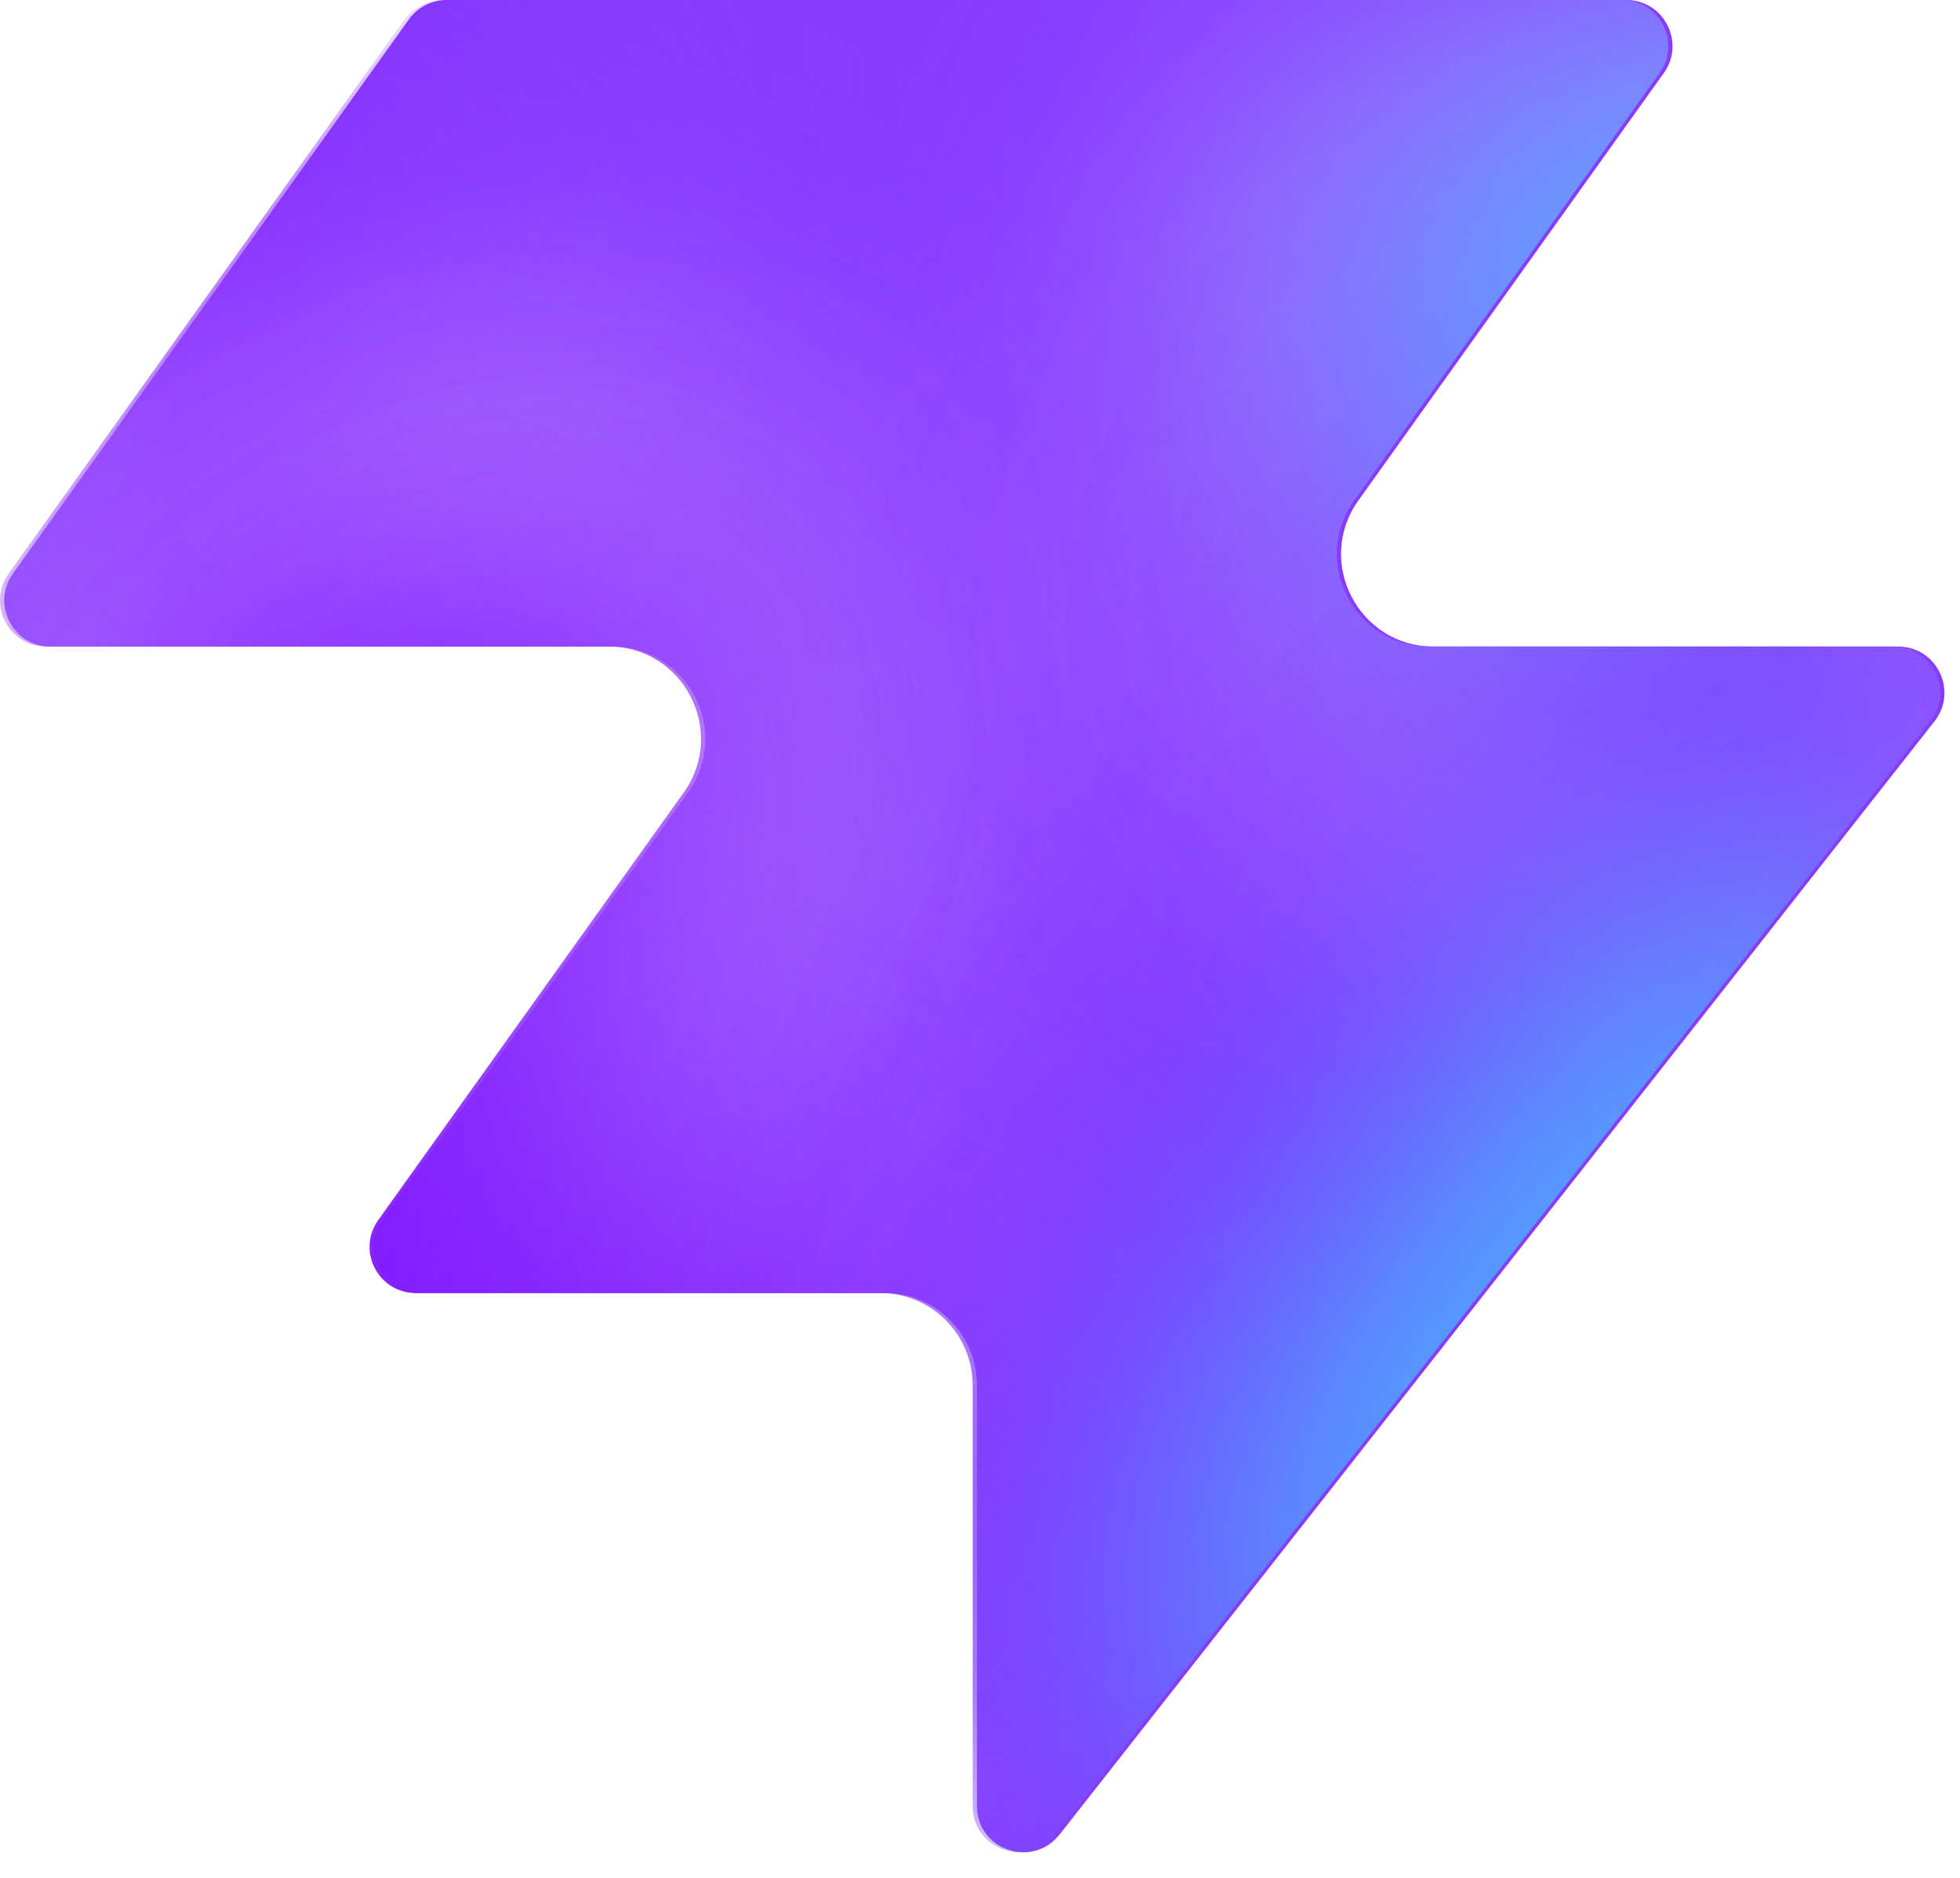
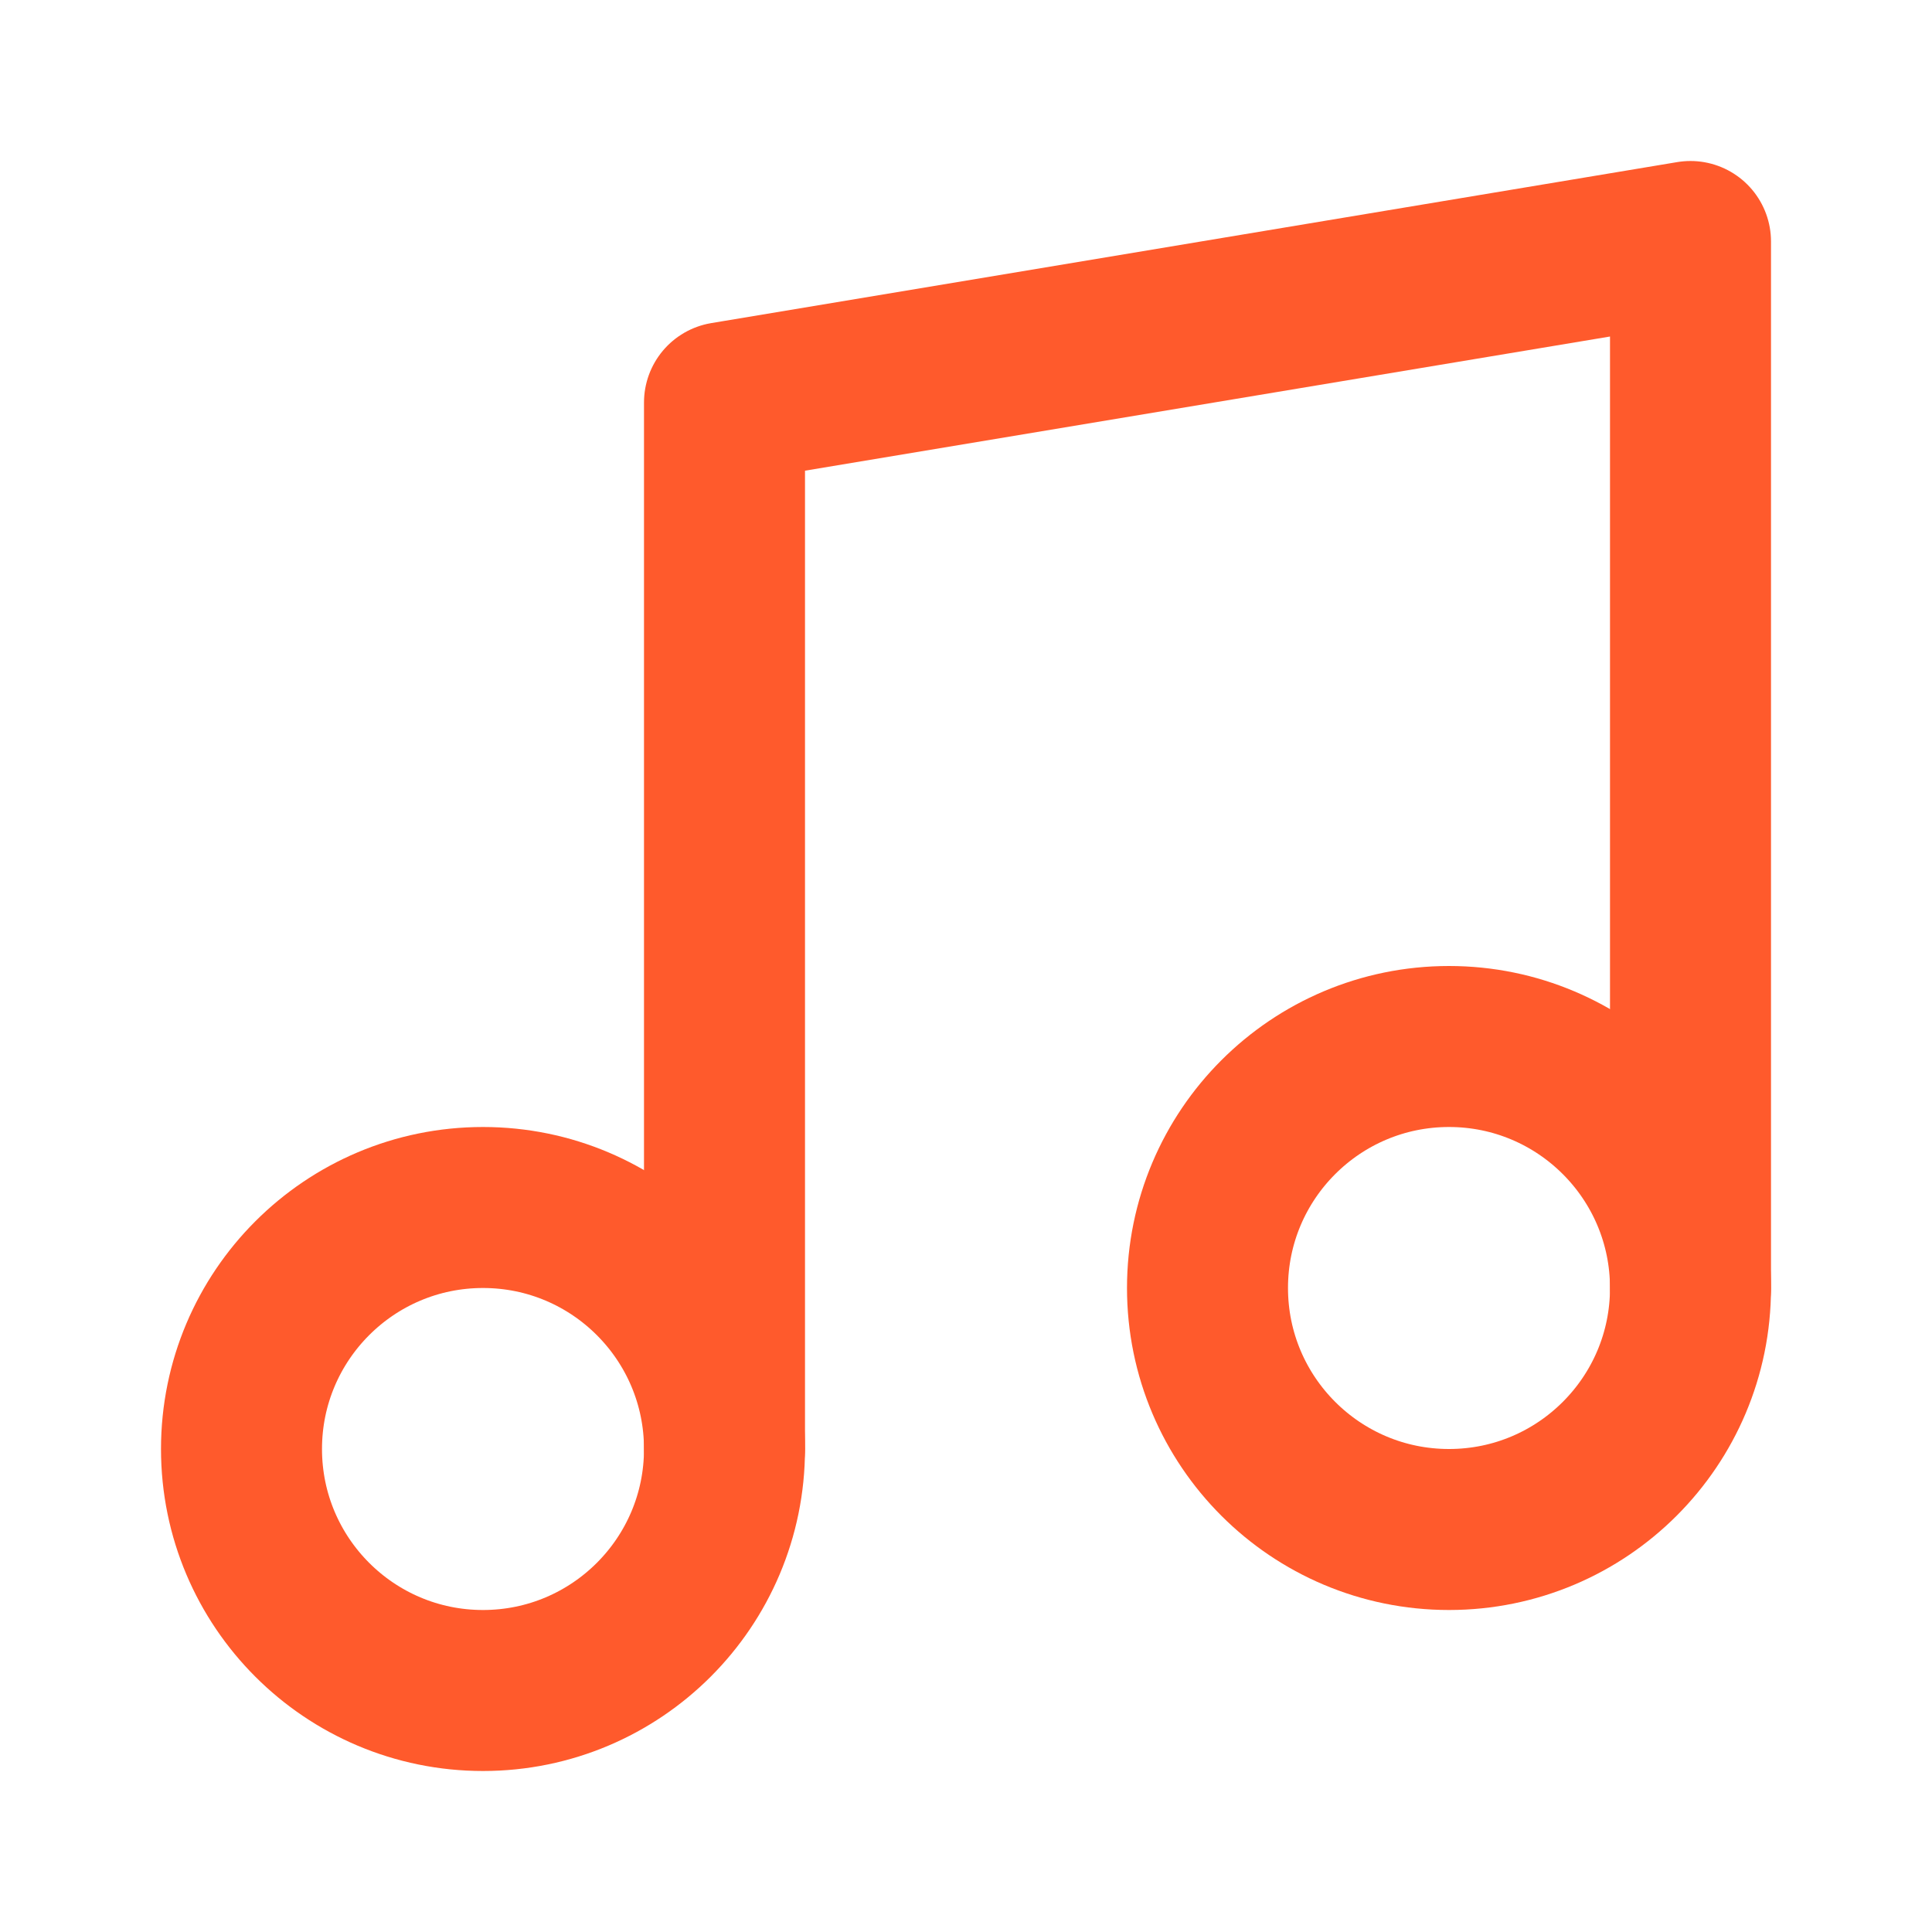
- <svg xmlns="http://www.w3.org/2000/svg" width="48" height="46" fill="none" viewBox="0 0 48 46">
-   <path fill="#863bff" d="M25.946 44.938c-.664.845-2.021.375-2.021-.698V33.937a2.26 2.26 0 0 0-2.262-2.262H10.287c-.92 0-1.456-1.04-.92-1.788l7.48-10.471c1.07-1.497 0-3.578-1.842-3.578H1.237c-.92 0-1.456-1.04-.92-1.788L10.013.474c.214-.297.556-.474.92-.474h28.894c.92 0 1.456 1.04.92 1.788l-7.48 10.471c-1.07 1.498 0 3.579 1.842 3.579h11.377c.943 0 1.473 1.088.89 1.83L25.947 44.94z" style="fill:#863bff;fill:color(display-p3 .525 .23 1);fill-opacity:1" />
-   <mask id="a" width="48" height="46" x="0" y="0" maskUnits="userSpaceOnUse" style="mask-type:alpha">
-     <path fill="#000" d="M25.842 44.938c-.664.844-2.021.375-2.021-.698V33.937a2.26 2.26 0 0 0-2.262-2.262H10.183c-.92 0-1.456-1.04-.92-1.788l7.48-10.471c1.07-1.498 0-3.579-1.842-3.579H1.133c-.92 0-1.456-1.04-.92-1.787L9.91.473c.214-.297.556-.474.92-.474h28.894c.92 0 1.456 1.04.92 1.788l-7.48 10.471c-1.07 1.498 0 3.578 1.842 3.578h11.377c.943 0 1.473 1.088.89 1.832L25.843 44.94z" style="fill:#000;fill-opacity:1" />
-   </mask>
-   <g mask="url(#a)">
-     <g filter="url(#b)">
-       <ellipse cx="5.508" cy="14.704" fill="#ede6ff" rx="5.508" ry="14.704" style="fill:#ede6ff;fill:color(display-p3 .927 .903 1);fill-opacity:1" transform="matrix(.00324 1 1 -.00324 -4.47 31.516)" />
-     </g>
-     <g filter="url(#c)">
-       <ellipse cx="10.399" cy="29.851" fill="#ede6ff" rx="10.399" ry="29.851" style="fill:#ede6ff;fill:color(display-p3 .927 .903 1);fill-opacity:1" transform="matrix(.00324 1 1 -.00324 -39.328 7.883)" />
-     </g>
-     <g filter="url(#d)">
-       <ellipse cx="5.508" cy="30.487" fill="#7e14ff" rx="5.508" ry="30.487" style="fill:#7e14ff;fill:color(display-p3 .492 .077 1);fill-opacity:1" transform="rotate(89.814 -25.913 -14.639)scale(1 -1)" />
-     </g>
-     <g filter="url(#e)">
-       <ellipse cx="5.508" cy="30.599" fill="#7e14ff" rx="5.508" ry="30.599" style="fill:#7e14ff;fill:color(display-p3 .492 .077 1);fill-opacity:1" transform="rotate(89.814 -32.644 -3.334)scale(1 -1)" />
-     </g>
-     <g filter="url(#f)">
-       <ellipse cx="5.508" cy="30.599" fill="#7e14ff" rx="5.508" ry="30.599" style="fill:#7e14ff;fill:color(display-p3 .492 .077 1);fill-opacity:1" transform="matrix(.00324 1 1 -.00324 -34.34 30.47)" />
-     </g>
-     <g filter="url(#g)">
-       <ellipse cx="14.072" cy="22.078" fill="#ede6ff" rx="14.072" ry="22.078" style="fill:#ede6ff;fill:color(display-p3 .927 .903 1);fill-opacity:1" transform="rotate(93.35 24.506 48.493)scale(-1 1)" />
-     </g>
-     <g filter="url(#h)">
-       <ellipse cx="3.47" cy="21.501" fill="#7e14ff" rx="3.47" ry="21.501" style="fill:#7e14ff;fill:color(display-p3 .492 .077 1);fill-opacity:1" transform="rotate(89.009 28.708 47.59)scale(-1 1)" />
-     </g>
-     <g filter="url(#i)">
-       <ellipse cx="3.47" cy="21.501" fill="#7e14ff" rx="3.47" ry="21.501" style="fill:#7e14ff;fill:color(display-p3 .492 .077 1);fill-opacity:1" transform="rotate(89.009 28.708 47.59)scale(-1 1)" />
-     </g>
-     <g filter="url(#j)">
-       <ellipse cx=".387" cy="8.972" fill="#7e14ff" rx="4.407" ry="29.108" style="fill:#7e14ff;fill:color(display-p3 .492 .077 1);fill-opacity:1" transform="rotate(39.51 .387 8.972)" />
-     </g>
-     <g filter="url(#k)">
-       <ellipse cx="47.523" cy="-6.092" fill="#7e14ff" rx="4.407" ry="29.108" style="fill:#7e14ff;fill:color(display-p3 .492 .077 1);fill-opacity:1" transform="rotate(37.892 47.523 -6.092)" />
-     </g>
-     <g filter="url(#l)">
-       <ellipse cx="41.412" cy="6.333" fill="#47bfff" rx="5.971" ry="9.665" style="fill:#47bfff;fill:color(display-p3 .28 .748 1);fill-opacity:1" transform="rotate(37.892 41.412 6.333)" />
-     </g>
-     <g filter="url(#m)">
-       <ellipse cx="-1.879" cy="38.332" fill="#7e14ff" rx="4.407" ry="29.108" style="fill:#7e14ff;fill:color(display-p3 .492 .077 1);fill-opacity:1" transform="rotate(37.892 -1.88 38.332)" />
-     </g>
-     <g filter="url(#n)">
-       <ellipse cx="-1.879" cy="38.332" fill="#7e14ff" rx="4.407" ry="29.108" style="fill:#7e14ff;fill:color(display-p3 .492 .077 1);fill-opacity:1" transform="rotate(37.892 -1.88 38.332)" />
-     </g>
-     <g filter="url(#o)">
-       <ellipse cx="35.651" cy="29.907" fill="#7e14ff" rx="4.407" ry="29.108" style="fill:#7e14ff;fill:color(display-p3 .492 .077 1);fill-opacity:1" transform="rotate(37.892 35.651 29.907)" />
-     </g>
-     <g filter="url(#p)">
-       <ellipse cx="38.418" cy="32.4" fill="#47bfff" rx="5.971" ry="15.297" style="fill:#47bfff;fill:color(display-p3 .28 .748 1);fill-opacity:1" transform="rotate(37.892 38.418 32.4)" />
-     </g>
-   </g>
-   <defs>
-     <filter id="b" width="60.045" height="41.654" x="-19.77" y="16.149" color-interpolation-filters="sRGB" filterUnits="userSpaceOnUse">
-       <feFlood flood-opacity="0" result="BackgroundImageFix" />
-       <feBlend in="SourceGraphic" in2="BackgroundImageFix" result="shape" />
-       <feGaussianBlur result="effect1_foregroundBlur_2002_17158" stdDeviation="7.659" />
-     </filter>
-     <filter id="c" width="90.34" height="51.437" x="-54.613" y="-7.533" color-interpolation-filters="sRGB" filterUnits="userSpaceOnUse">
-       <feFlood flood-opacity="0" result="BackgroundImageFix" />
-       <feBlend in="SourceGraphic" in2="BackgroundImageFix" result="shape" />
-       <feGaussianBlur result="effect1_foregroundBlur_2002_17158" stdDeviation="7.659" />
-     </filter>
-     <filter id="d" width="79.355" height="29.4" x="-49.64" y="2.03" color-interpolation-filters="sRGB" filterUnits="userSpaceOnUse">
-       <feFlood flood-opacity="0" result="BackgroundImageFix" />
-       <feBlend in="SourceGraphic" in2="BackgroundImageFix" result="shape" />
-       <feGaussianBlur result="effect1_foregroundBlur_2002_17158" stdDeviation="4.596" />
-     </filter>
-     <filter id="e" width="79.579" height="29.4" x="-45.045" y="20.029" color-interpolation-filters="sRGB" filterUnits="userSpaceOnUse">
-       <feFlood flood-opacity="0" result="BackgroundImageFix" />
-       <feBlend in="SourceGraphic" in2="BackgroundImageFix" result="shape" />
-       <feGaussianBlur result="effect1_foregroundBlur_2002_17158" stdDeviation="4.596" />
-     </filter>
-     <filter id="f" width="79.579" height="29.4" x="-43.513" y="21.178" color-interpolation-filters="sRGB" filterUnits="userSpaceOnUse">
-       <feFlood flood-opacity="0" result="BackgroundImageFix" />
-       <feBlend in="SourceGraphic" in2="BackgroundImageFix" result="shape" />
-       <feGaussianBlur result="effect1_foregroundBlur_2002_17158" stdDeviation="4.596" />
-     </filter>
-     <filter id="g" width="74.749" height="58.852" x="15.756" y="-17.901" color-interpolation-filters="sRGB" filterUnits="userSpaceOnUse">
-       <feFlood flood-opacity="0" result="BackgroundImageFix" />
-       <feBlend in="SourceGraphic" in2="BackgroundImageFix" result="shape" />
-       <feGaussianBlur result="effect1_foregroundBlur_2002_17158" stdDeviation="7.659" />
-     </filter>
-     <filter id="h" width="61.377" height="25.362" x="23.548" y="2.284" color-interpolation-filters="sRGB" filterUnits="userSpaceOnUse">
-       <feFlood flood-opacity="0" result="BackgroundImageFix" />
-       <feBlend in="SourceGraphic" in2="BackgroundImageFix" result="shape" />
-       <feGaussianBlur result="effect1_foregroundBlur_2002_17158" stdDeviation="4.596" />
-     </filter>
-     <filter id="i" width="61.377" height="25.362" x="23.548" y="2.284" color-interpolation-filters="sRGB" filterUnits="userSpaceOnUse">
-       <feFlood flood-opacity="0" result="BackgroundImageFix" />
-       <feBlend in="SourceGraphic" in2="BackgroundImageFix" result="shape" />
-       <feGaussianBlur result="effect1_foregroundBlur_2002_17158" stdDeviation="4.596" />
-     </filter>
-     <filter id="j" width="56.045" height="63.649" x="-27.636" y="-22.853" color-interpolation-filters="sRGB" filterUnits="userSpaceOnUse">
-       <feFlood flood-opacity="0" result="BackgroundImageFix" />
-       <feBlend in="SourceGraphic" in2="BackgroundImageFix" result="shape" />
-       <feGaussianBlur result="effect1_foregroundBlur_2002_17158" stdDeviation="4.596" />
-     </filter>
-     <filter id="k" width="54.814" height="64.646" x="20.116" y="-38.415" color-interpolation-filters="sRGB" filterUnits="userSpaceOnUse">
-       <feFlood flood-opacity="0" result="BackgroundImageFix" />
-       <feBlend in="SourceGraphic" in2="BackgroundImageFix" result="shape" />
-       <feGaussianBlur result="effect1_foregroundBlur_2002_17158" stdDeviation="4.596" />
-     </filter>
-     <filter id="l" width="33.541" height="35.313" x="24.641" y="-11.323" color-interpolation-filters="sRGB" filterUnits="userSpaceOnUse">
-       <feFlood flood-opacity="0" result="BackgroundImageFix" />
-       <feBlend in="SourceGraphic" in2="BackgroundImageFix" result="shape" />
-       <feGaussianBlur result="effect1_foregroundBlur_2002_17158" stdDeviation="4.596" />
-     </filter>
-     <filter id="m" width="54.814" height="64.646" x="-29.286" y="6.009" color-interpolation-filters="sRGB" filterUnits="userSpaceOnUse">
-       <feFlood flood-opacity="0" result="BackgroundImageFix" />
-       <feBlend in="SourceGraphic" in2="BackgroundImageFix" result="shape" />
-       <feGaussianBlur result="effect1_foregroundBlur_2002_17158" stdDeviation="4.596" />
-     </filter>
-     <filter id="n" width="54.814" height="64.646" x="-29.286" y="6.009" color-interpolation-filters="sRGB" filterUnits="userSpaceOnUse">
-       <feFlood flood-opacity="0" result="BackgroundImageFix" />
-       <feBlend in="SourceGraphic" in2="BackgroundImageFix" result="shape" />
-       <feGaussianBlur result="effect1_foregroundBlur_2002_17158" stdDeviation="4.596" />
-     </filter>
-     <filter id="o" width="54.814" height="64.646" x="8.244" y="-2.416" color-interpolation-filters="sRGB" filterUnits="userSpaceOnUse">
-       <feFlood flood-opacity="0" result="BackgroundImageFix" />
-       <feBlend in="SourceGraphic" in2="BackgroundImageFix" result="shape" />
-       <feGaussianBlur result="effect1_foregroundBlur_2002_17158" stdDeviation="4.596" />
-     </filter>
-     <filter id="p" width="39.409" height="43.623" x="18.713" y="10.588" color-interpolation-filters="sRGB" filterUnits="userSpaceOnUse">
-       <feFlood flood-opacity="0" result="BackgroundImageFix" />
-       <feBlend in="SourceGraphic" in2="BackgroundImageFix" result="shape" />
-       <feGaussianBlur result="effect1_foregroundBlur_2002_17158" stdDeviation="4.596" />
-     </filter>
-   </defs>
+ <svg xmlns="http://www.w3.org/2000/svg" viewBox="0 0 24 24" fill="none" stroke="#ff5a2c" stroke-width="2" stroke-linecap="round" stroke-linejoin="round">
+   <path d="M9 18V5l12-2v13" />
+   <circle cx="6" cy="18" r="3" />
+   <circle cx="18" cy="16" r="3" />
</svg>
